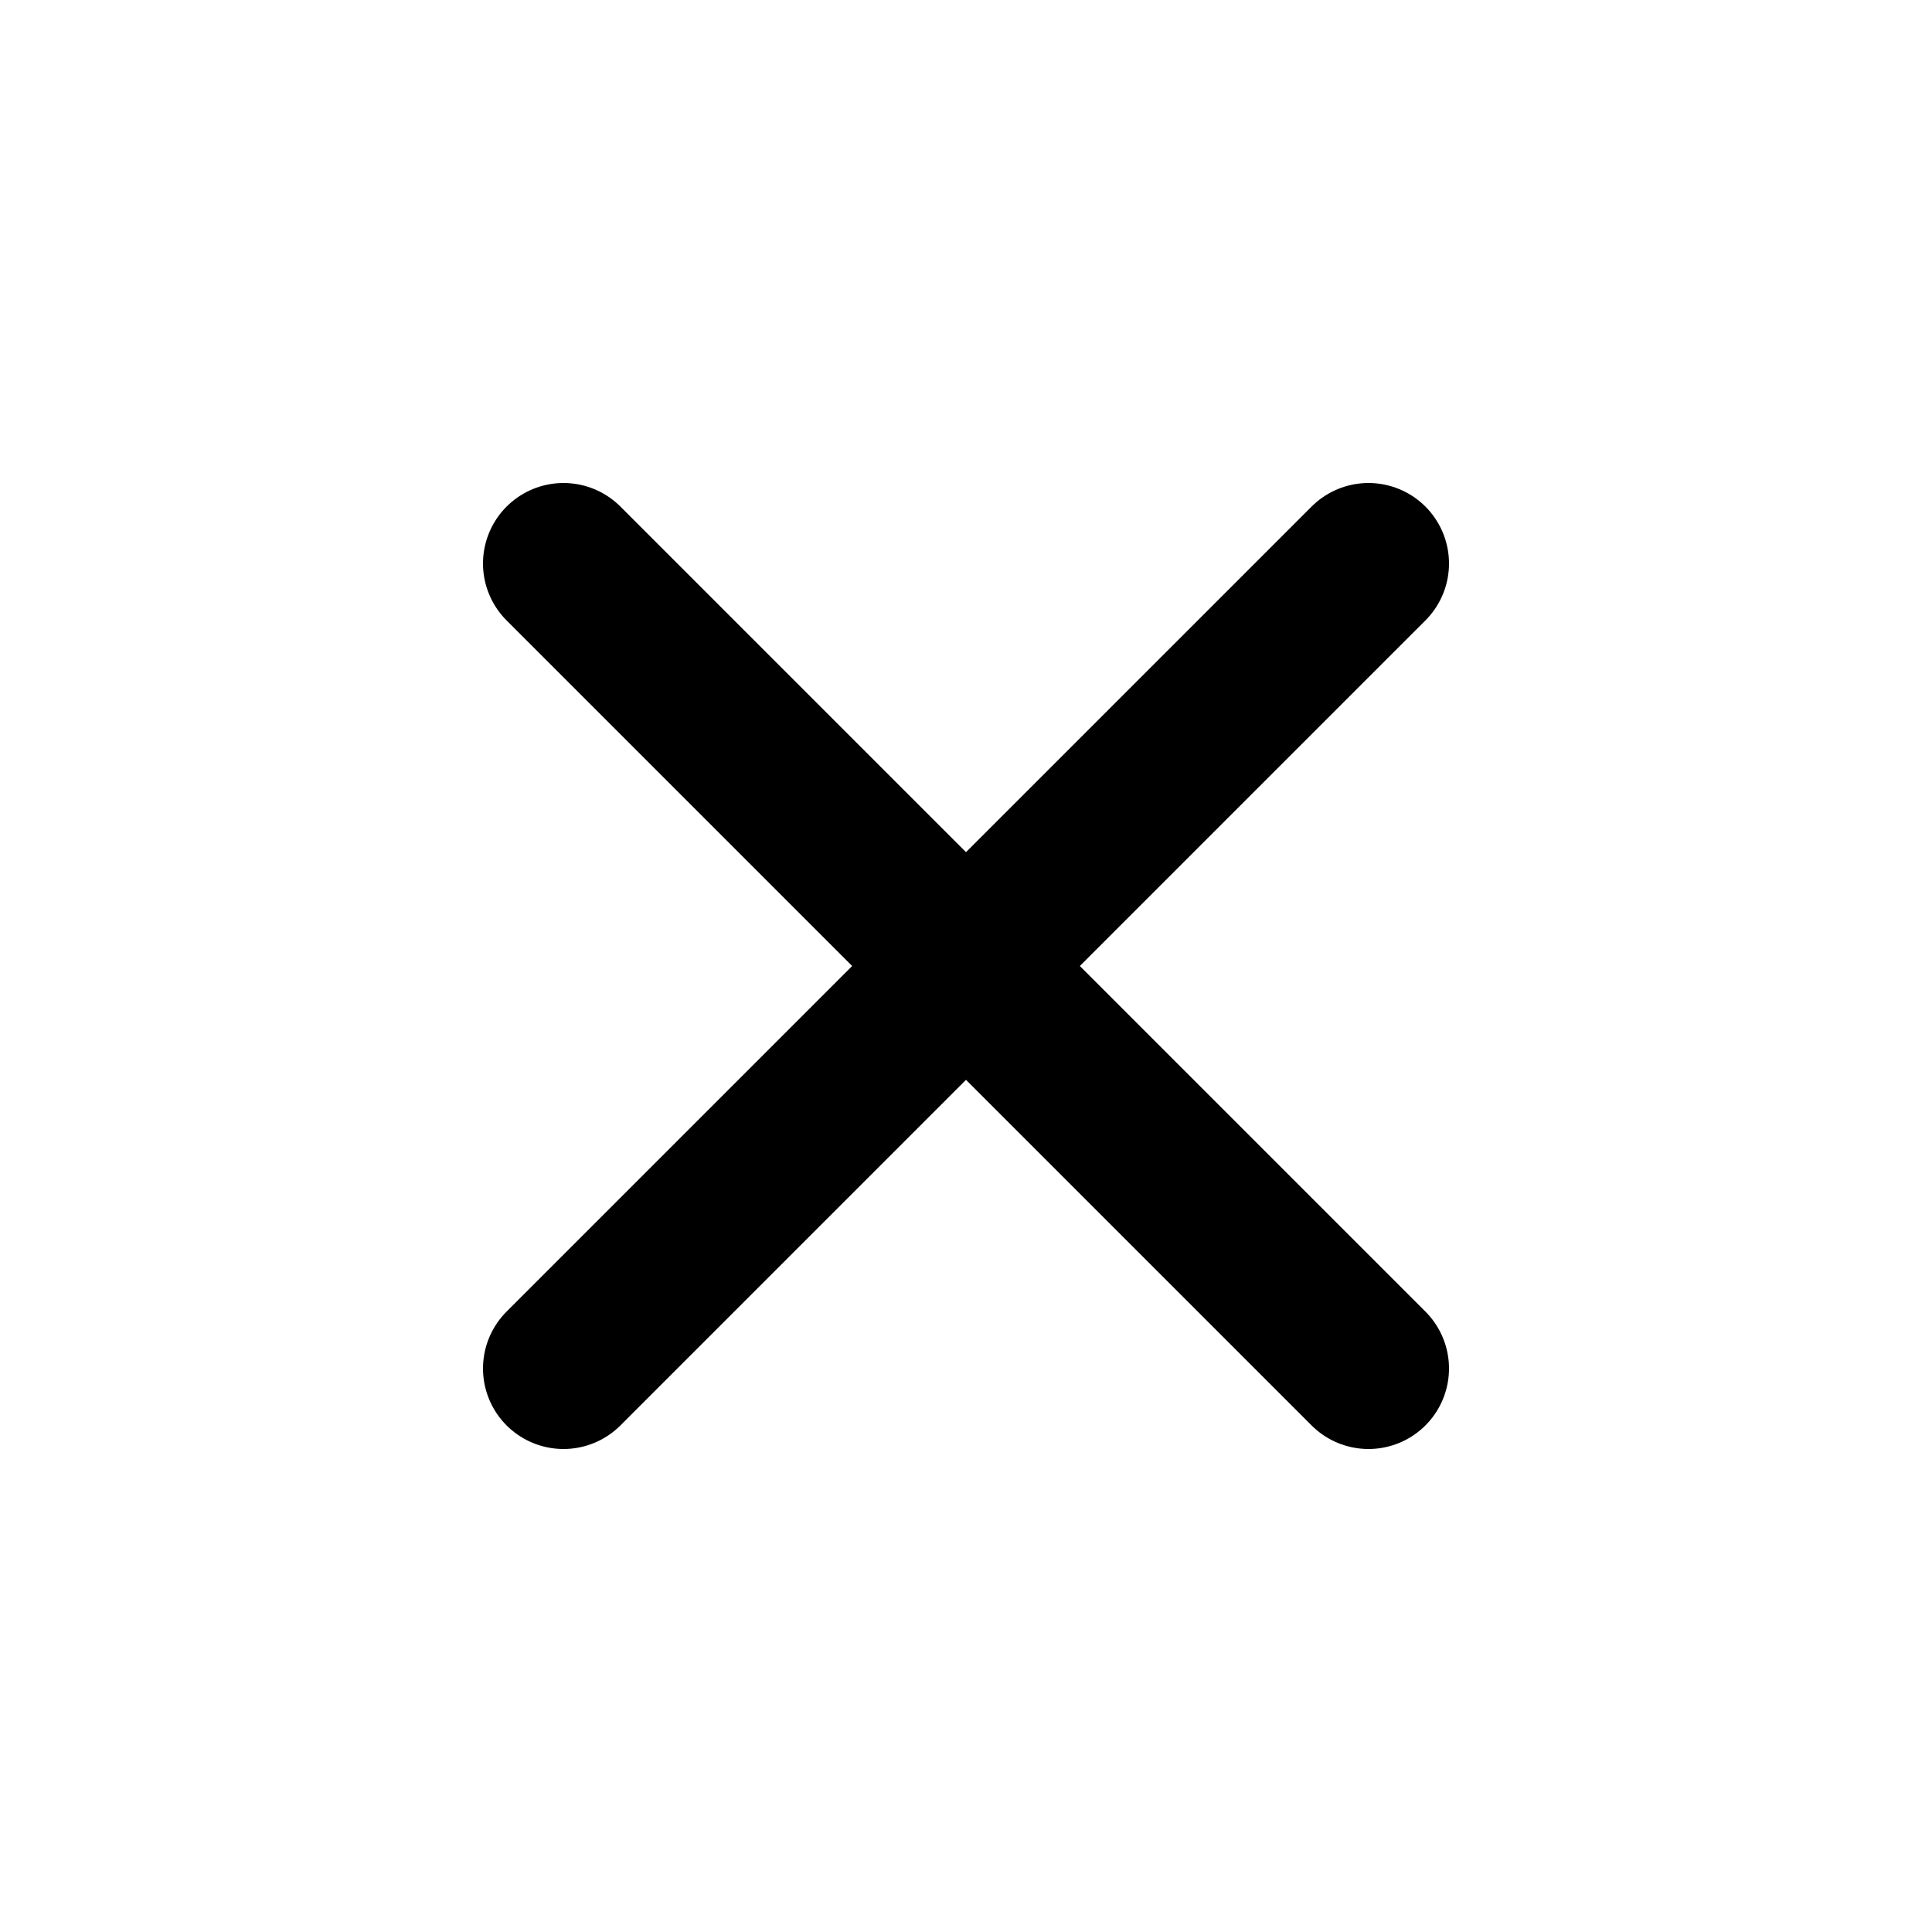
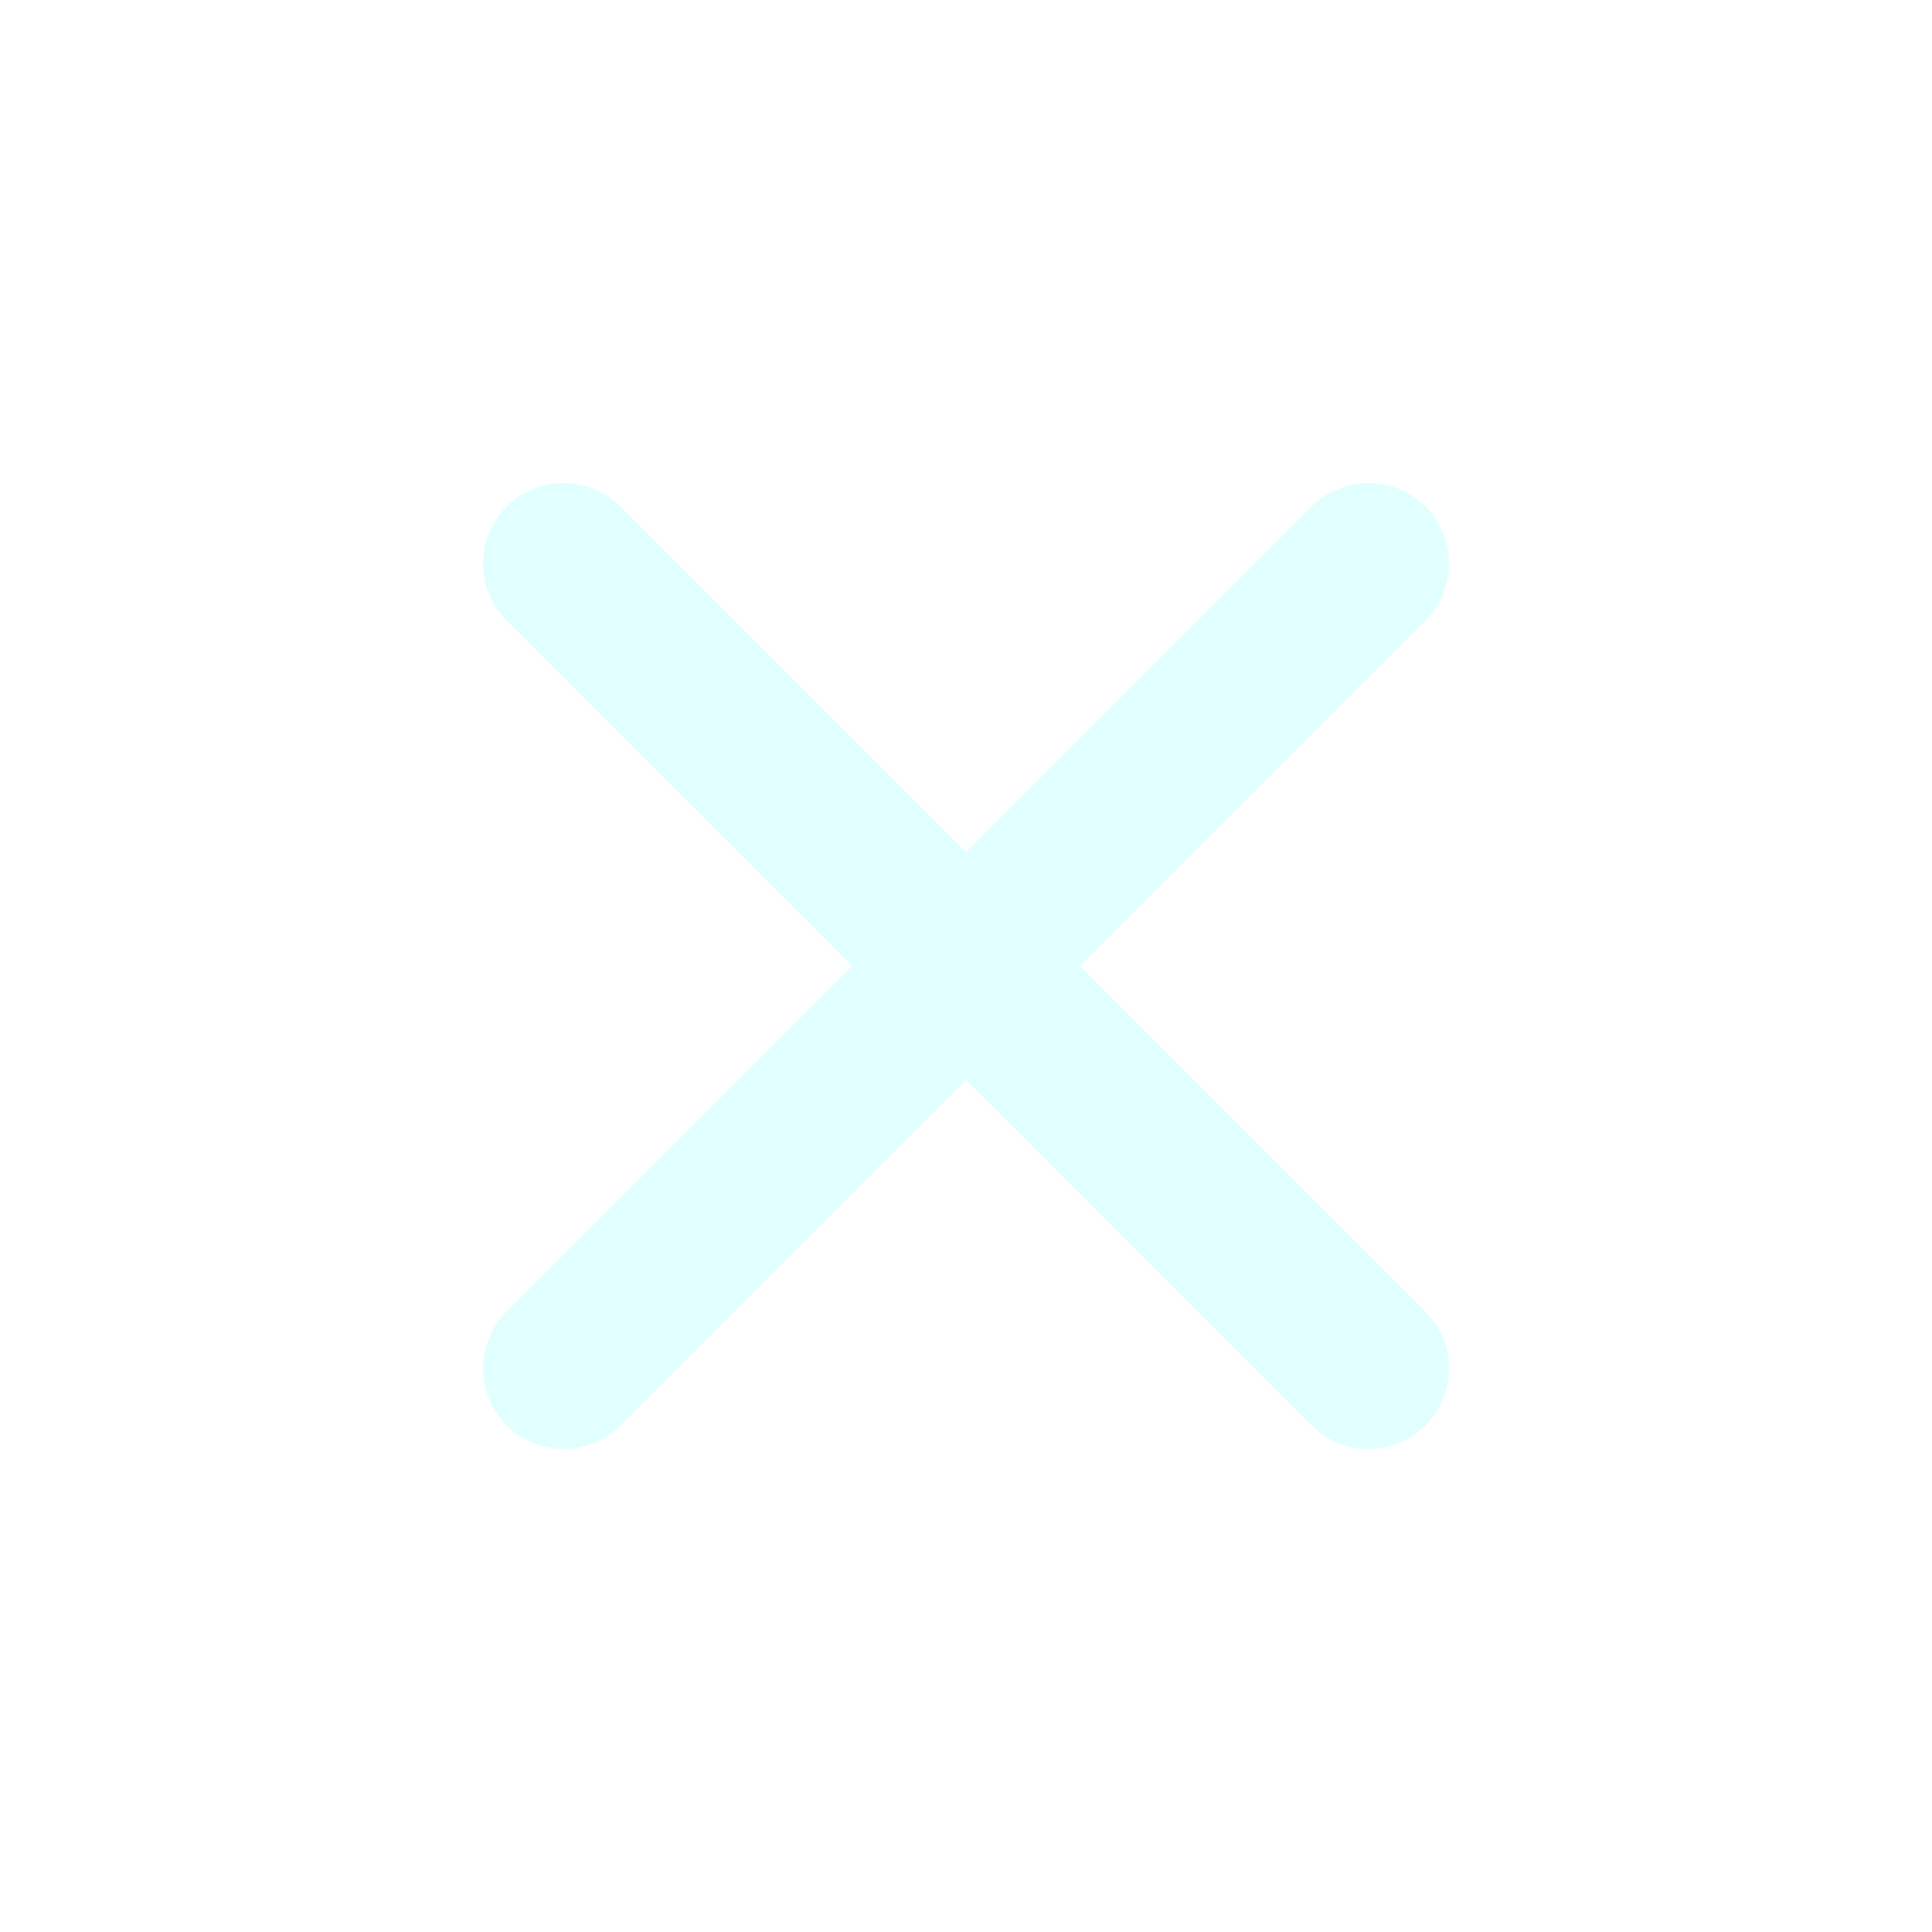
<svg xmlns="http://www.w3.org/2000/svg" width="48" height="48" viewBox="0 0 48 48" fill="none">
-   <path d="M14 14L34 34" stroke="black" stroke-width="4" stroke-linecap="round" stroke-linejoin="round" />
-   <path d="M14 34L34 14" stroke="black" stroke-width="4" stroke-linecap="round" stroke-linejoin="round" />
+   <path d="M14 14L34 34" stroke="#e1ffff" stroke-width="4" stroke-linecap="round" stroke-linejoin="round" />
+   <path d="M14 34L34 14" stroke="#e1ffff" stroke-width="4" stroke-linecap="round" stroke-linejoin="round" />
</svg>
